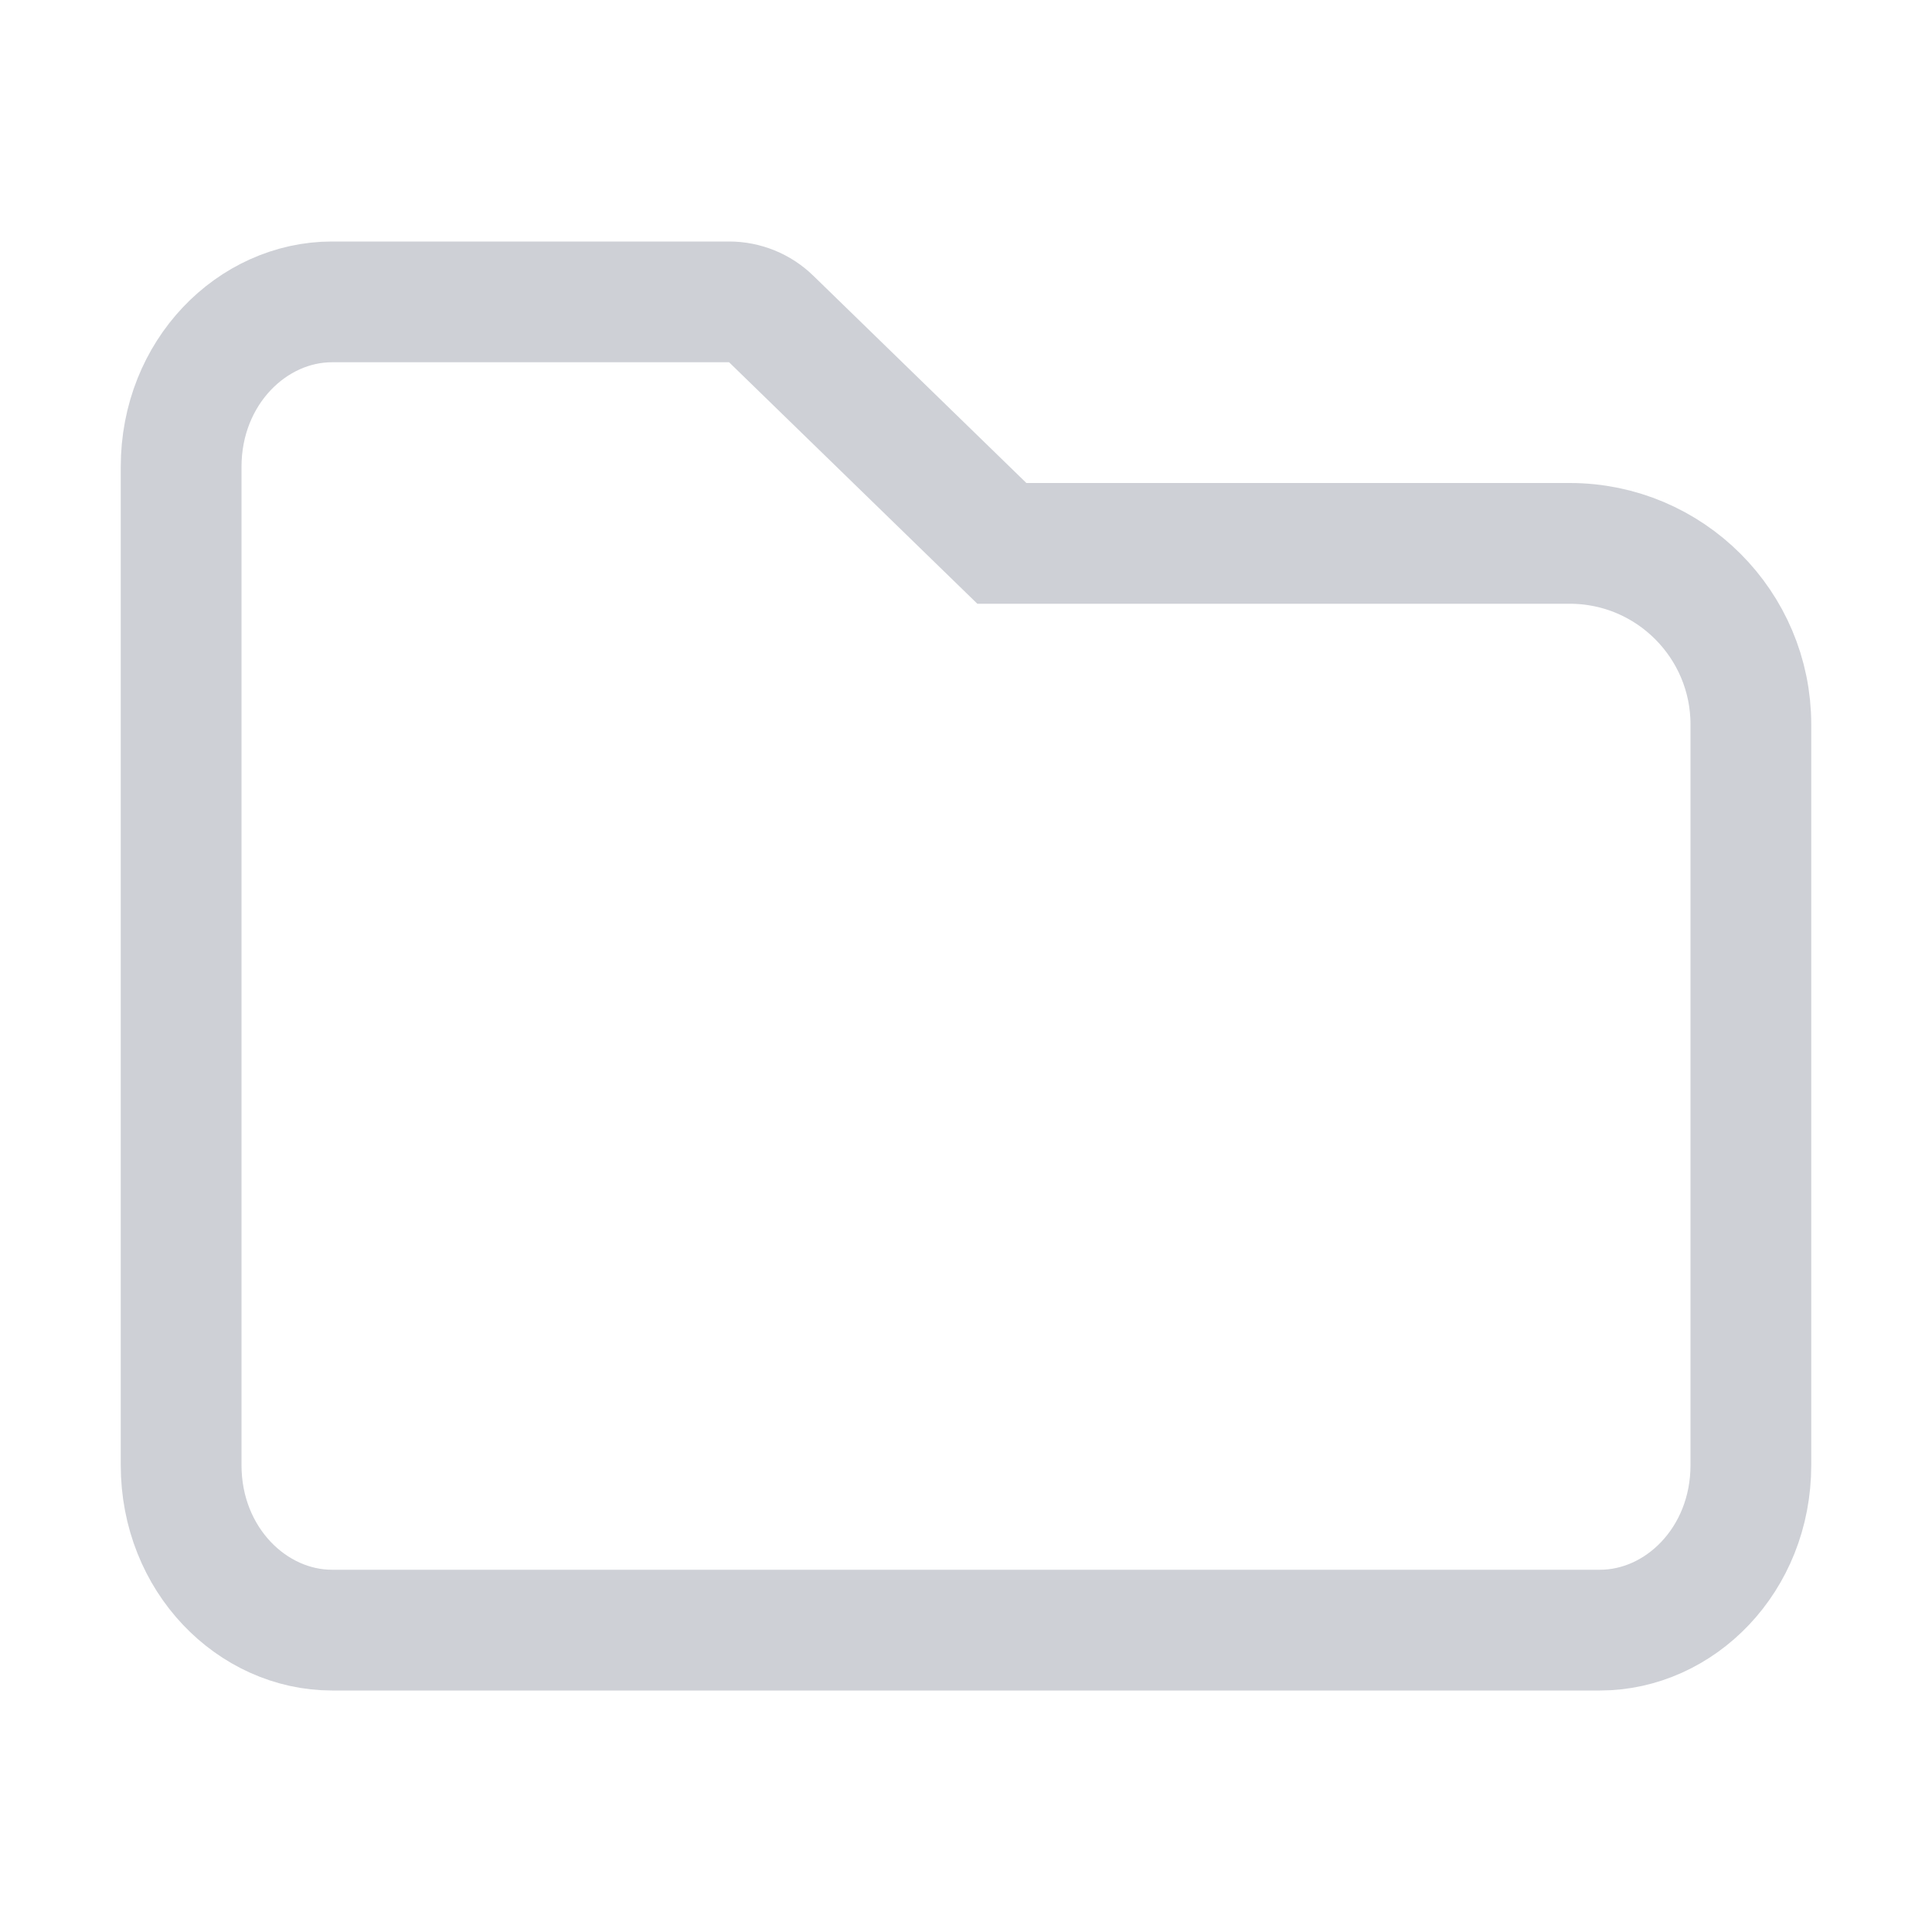
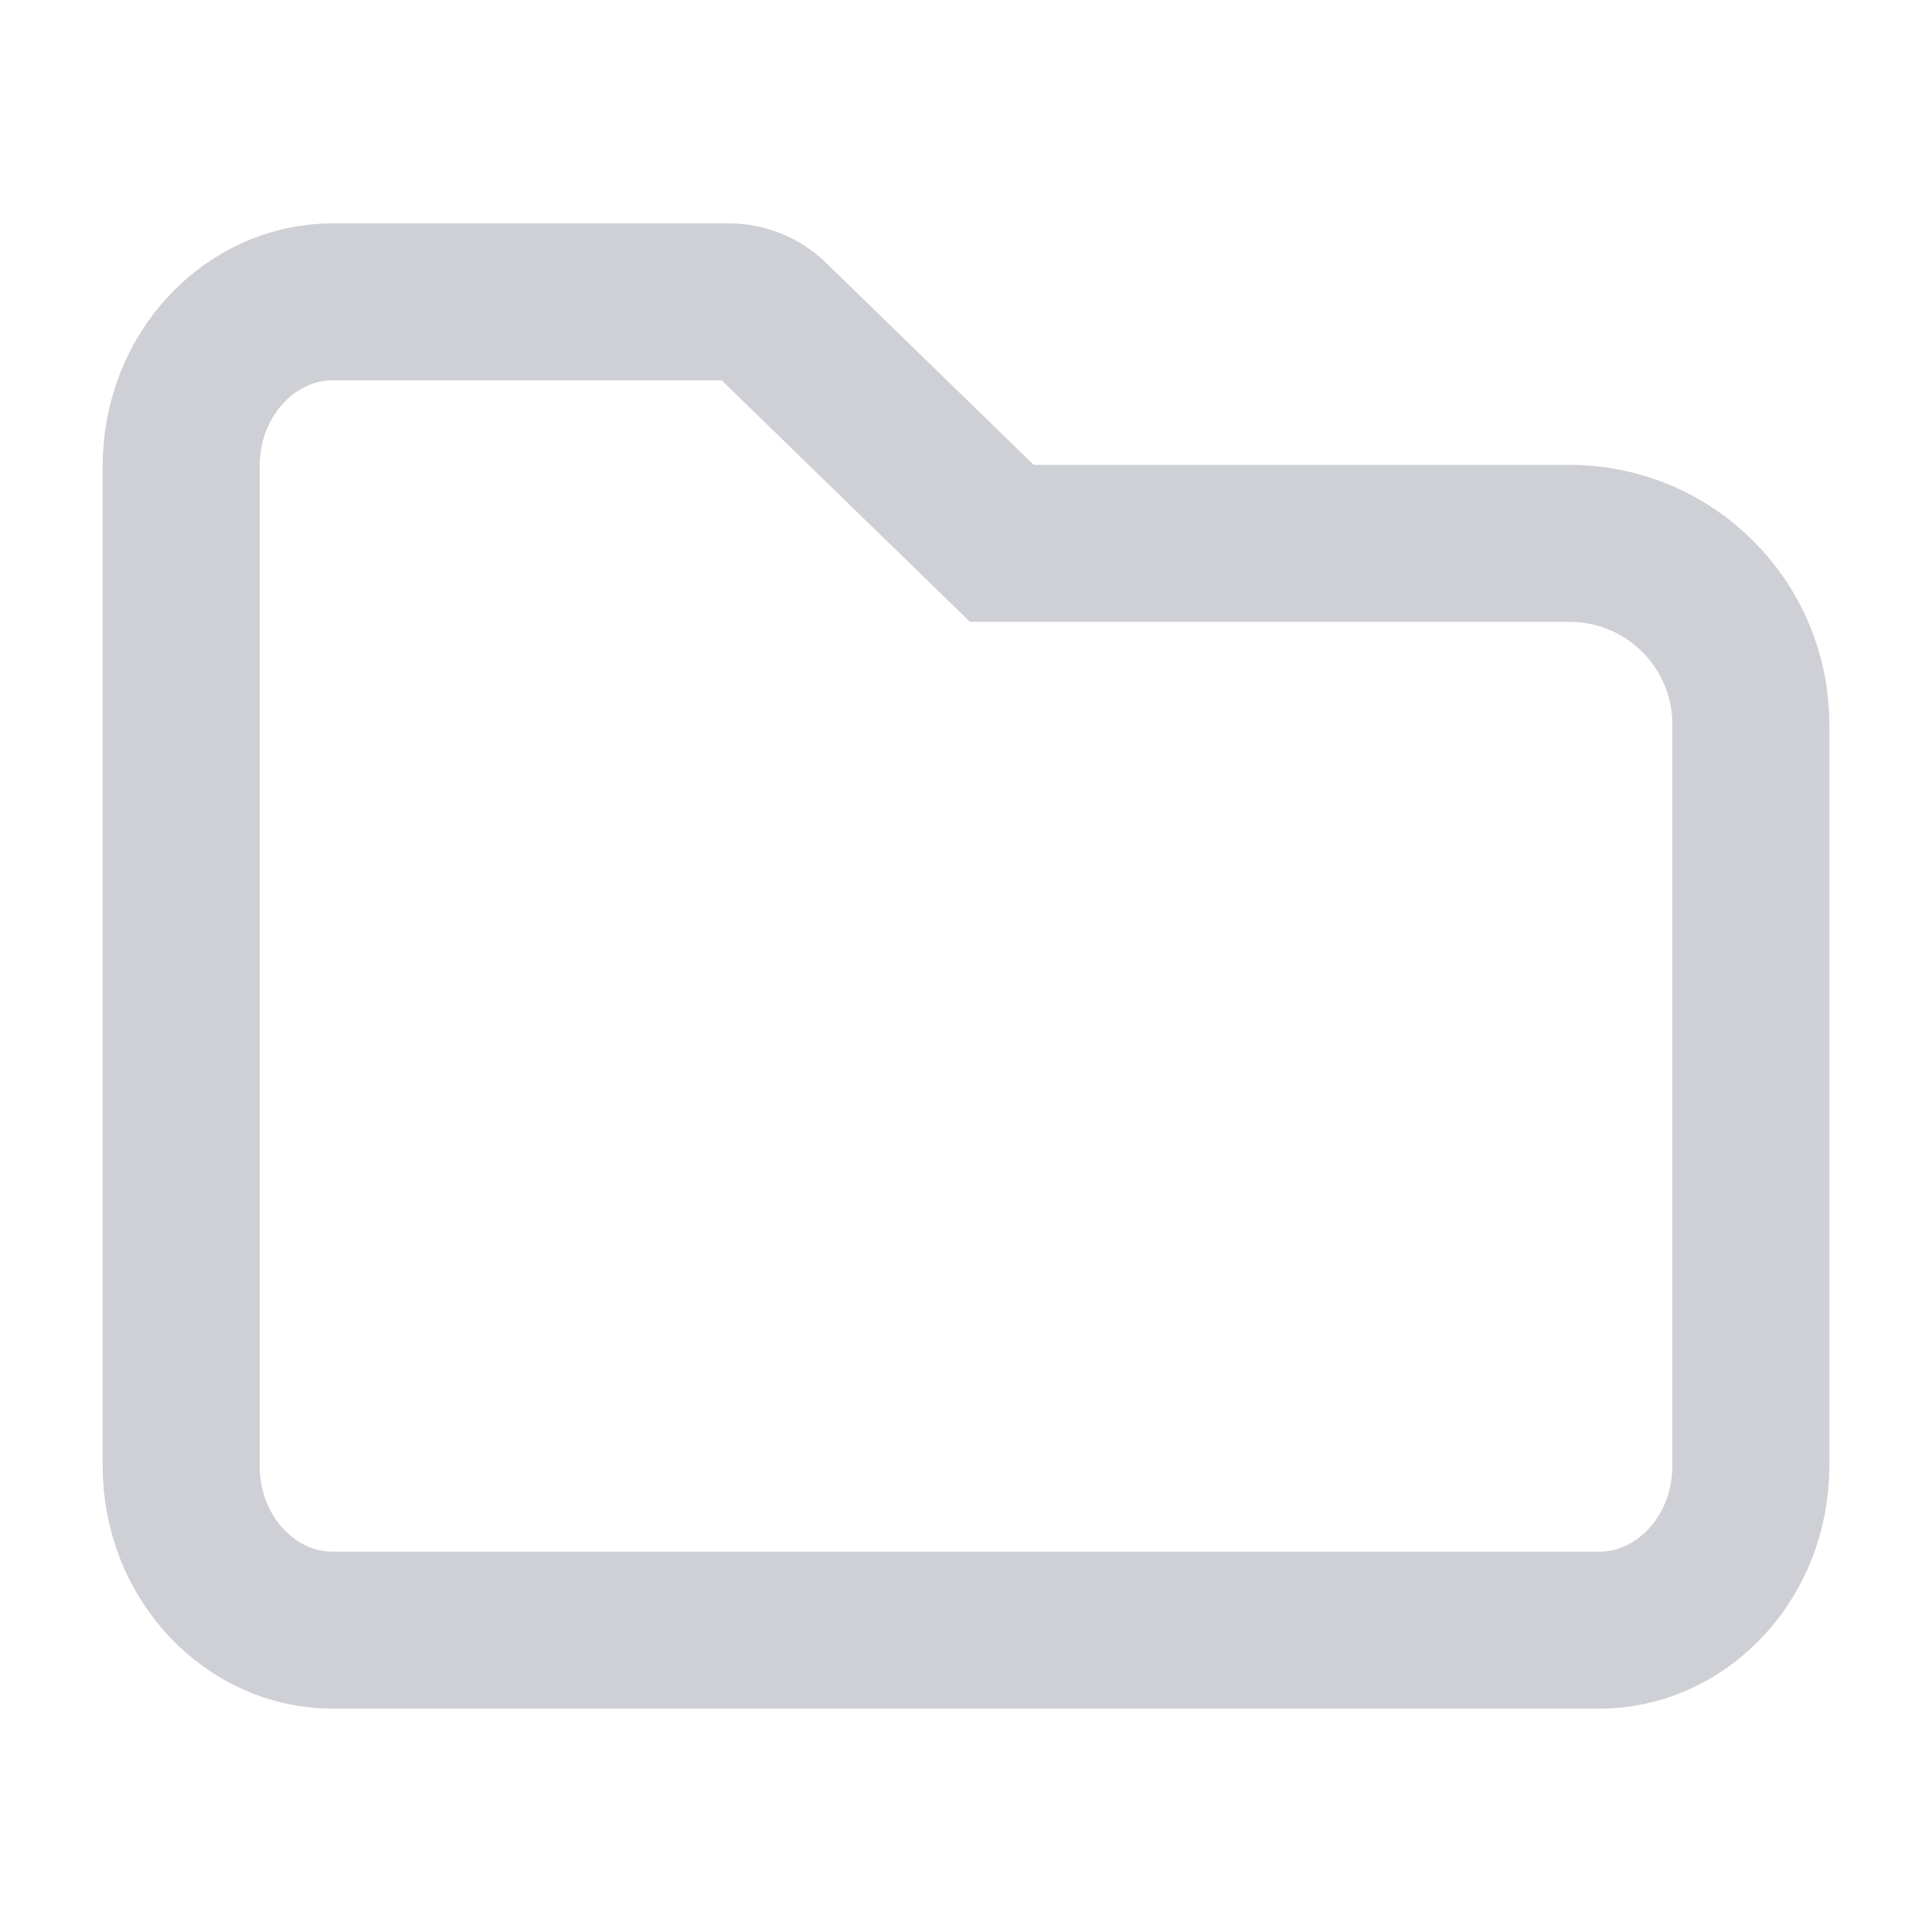
<svg xmlns="http://www.w3.org/2000/svg" width="16" height="16" viewBox="0 0 16 16" fill="none">
-   <path d="M8.151 4.358L8.297 4.5H8.5H13C13.828 4.5 14.5 5.172 14.5 6V12.133C14.5 12.919 13.91 13.5 13.25 13.5H2.75C2.09 13.5 1.5 12.919 1.5 12.133V3.867C1.5 3.081 2.09 2.5 2.75 2.5H6.038C6.168 2.5 6.294 2.551 6.387 2.642L8.151 4.358Z" stroke="#CED0D6" />
+   <path d="M8.151 4.358L8.297 4.5H8.5H13C13.828 4.5 14.5 5.172 14.5 6V12.133C14.5 12.919 13.91 13.5 13.25 13.5H2.75C2.09 13.5 1.5 12.919 1.5 12.133V3.867C1.5 3.081 2.09 2.5 2.75 2.5H6.038C6.168 2.5 6.294 2.551 6.387 2.642L8.151 4.358Z" stroke="#CED0D6" stroke-width="1.3" />
</svg>
